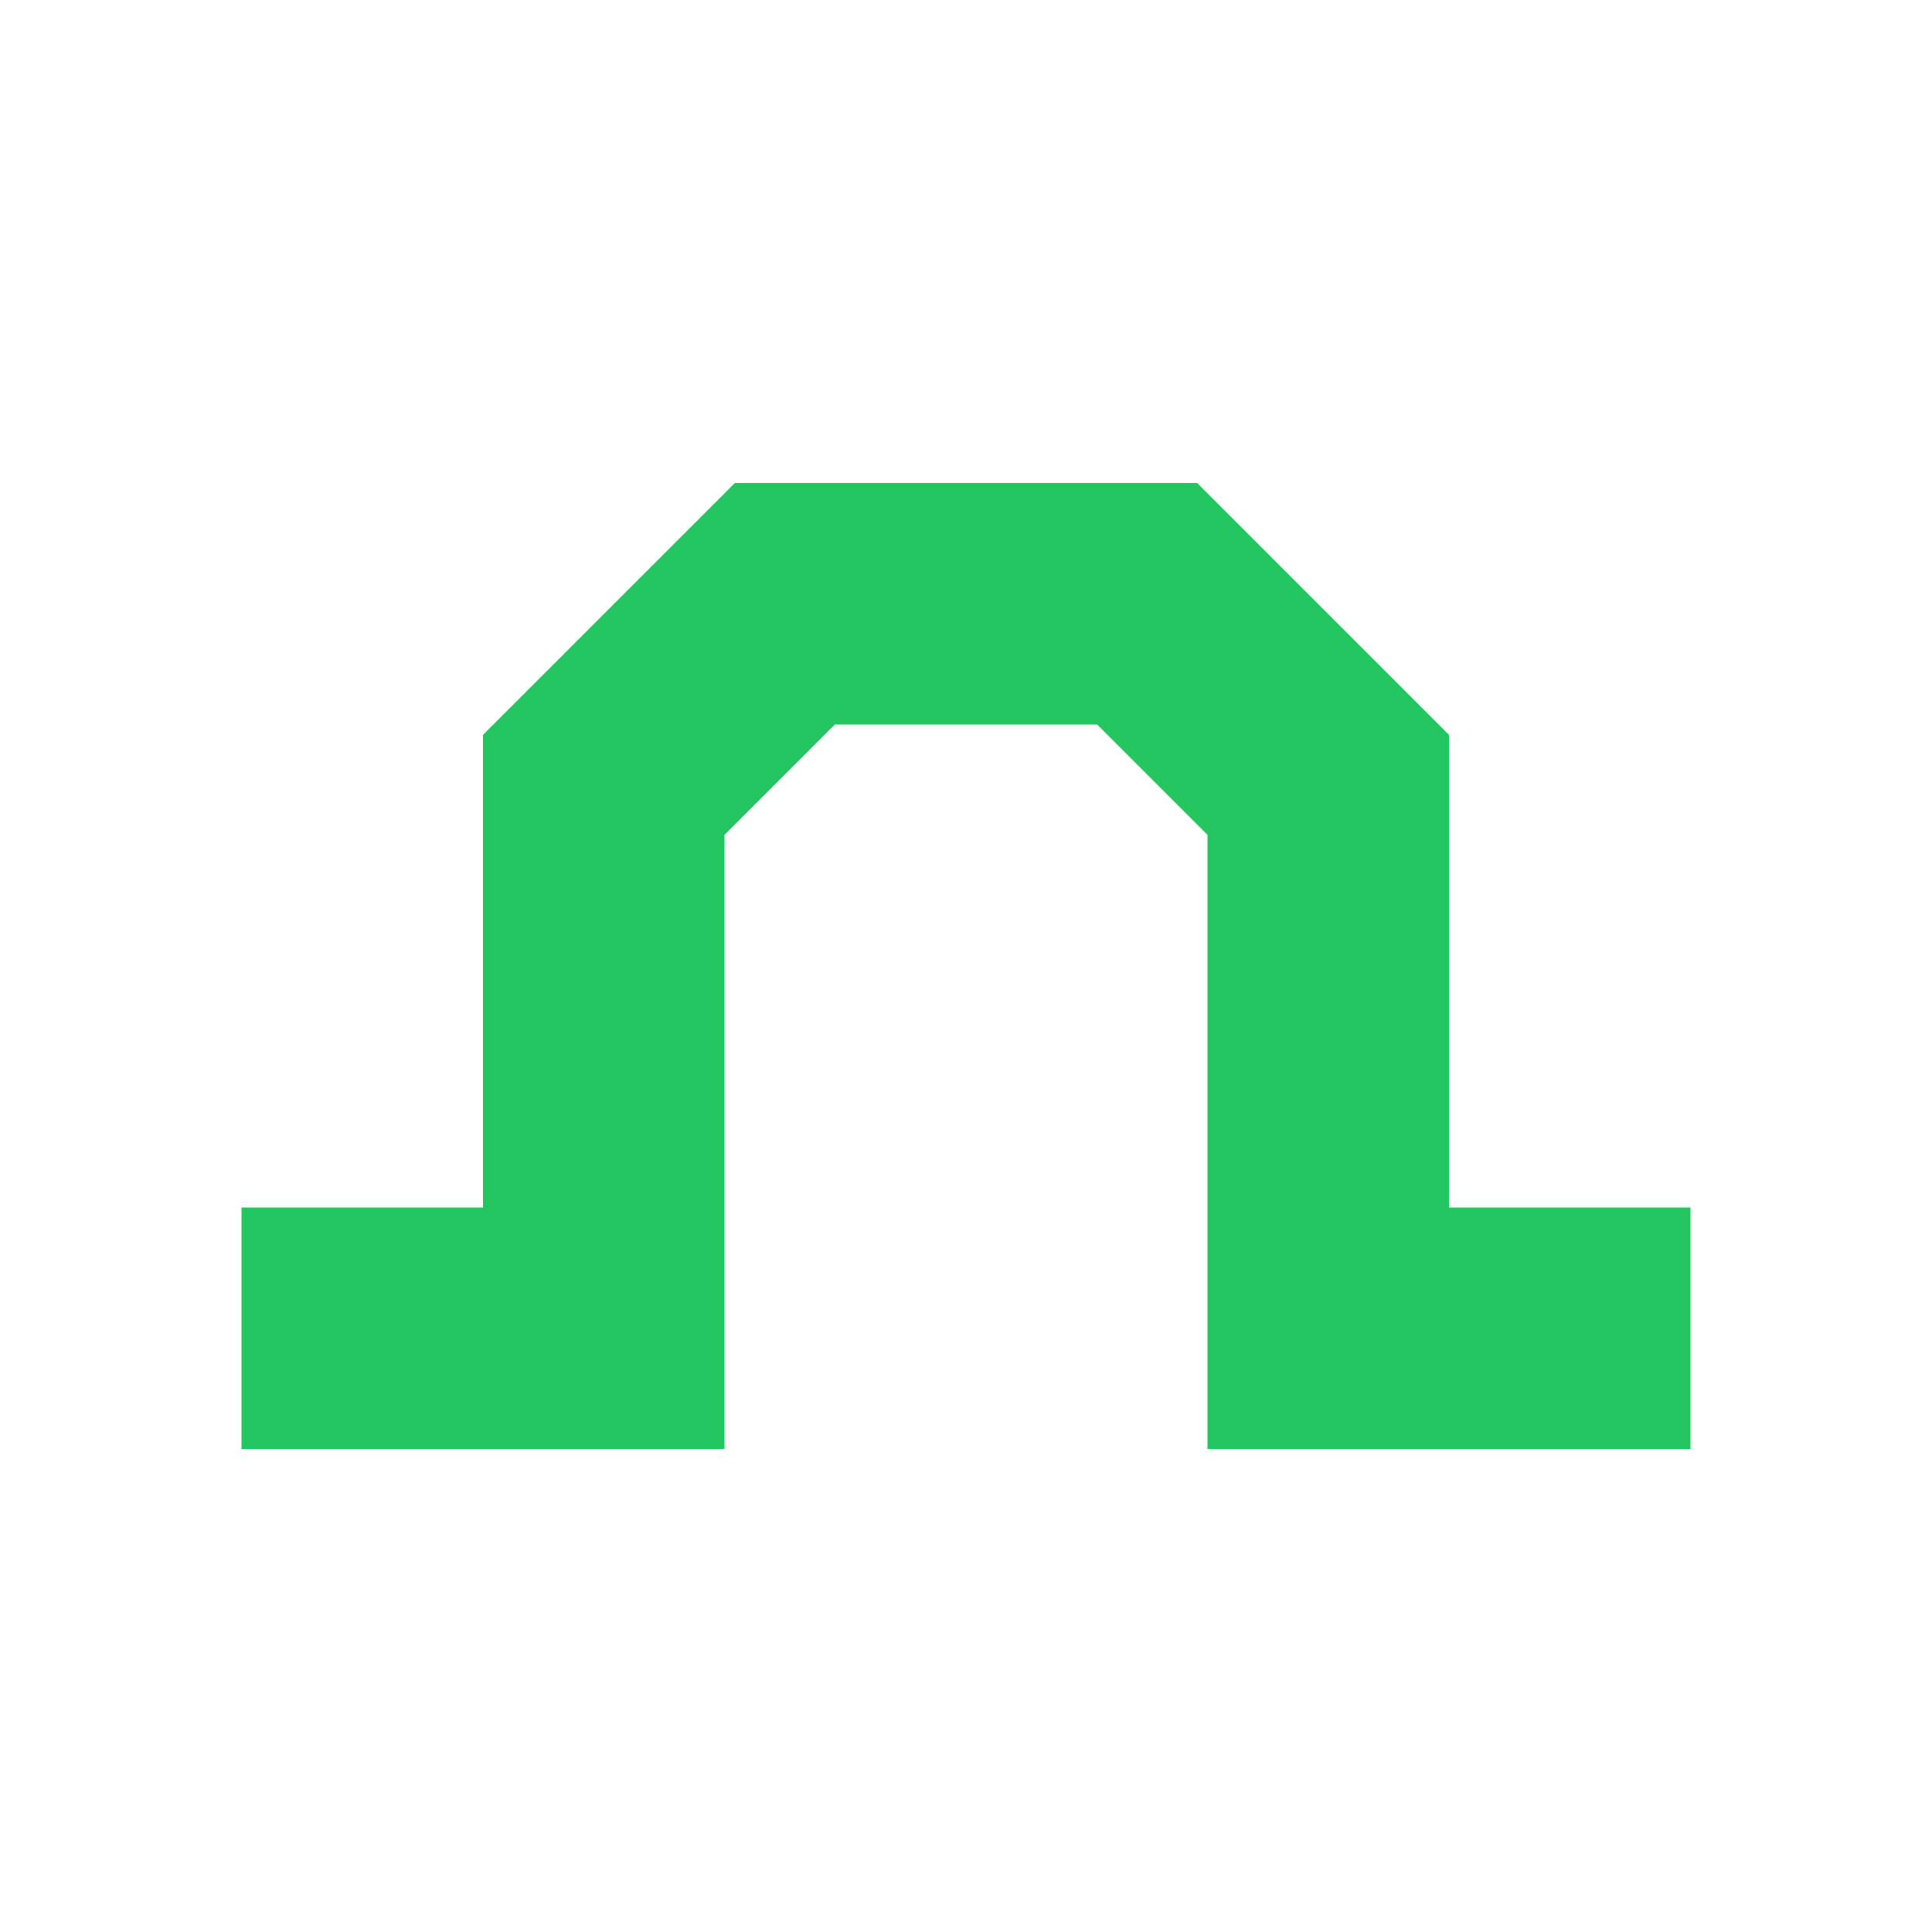
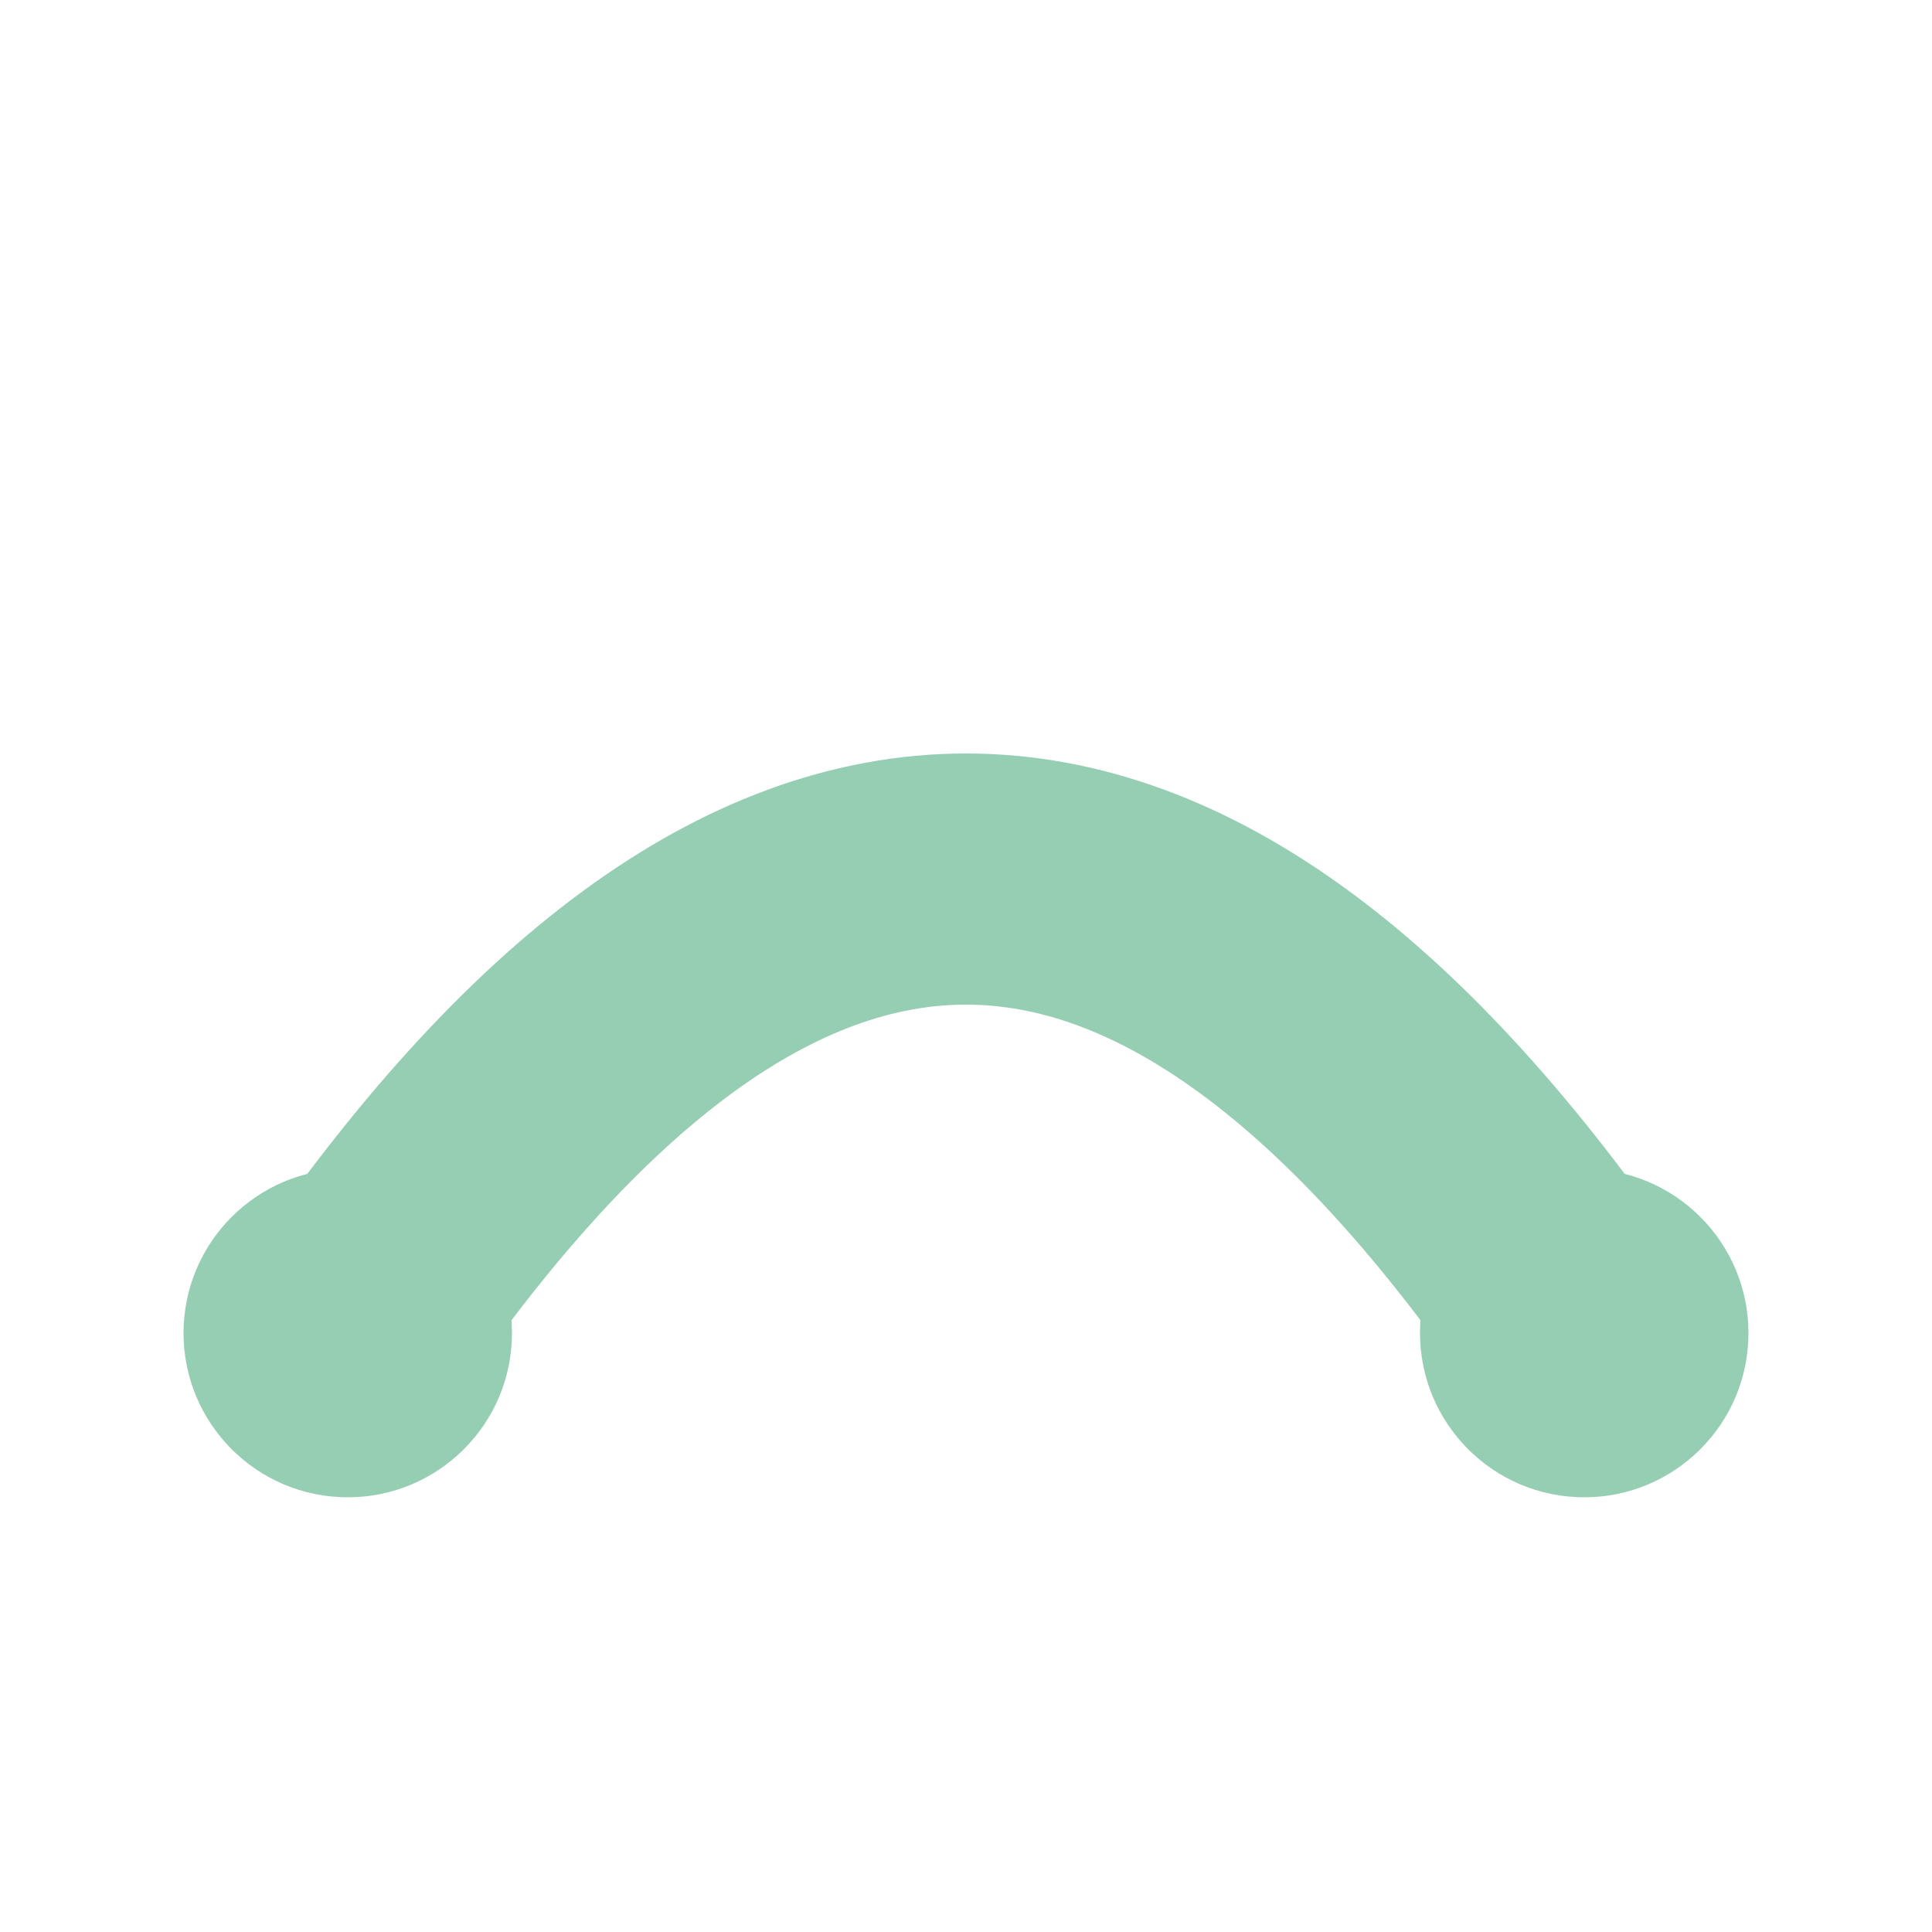
- <svg xmlns="http://www.w3.org/2000/svg" viewBox="0 0 64 64" width="64" height="64" role="img" aria-labelledby="tray-connected-title">
-   <path d="M8 44H20V26L26 20H38L44 26V44H56" fill="none" stroke="#22c55e" stroke-width="8" stroke-linecap="butt" stroke-linejoin="miter" />
+ <svg xmlns="http://www.w3.org/2000/svg" viewBox="0 0 200 200" role="img" aria-labelledby="t-connected">
+   <g fill="#96CEB4">
+     <path d="M36 138Q100 44 164 138" fill="none" stroke="#96CEB4" stroke-width="26" stroke-linecap="round" />
+     <circle cx="36" cy="138" r="17" />
+     <circle cx="164" cy="138" r="17" />
+   </g>
</svg>
